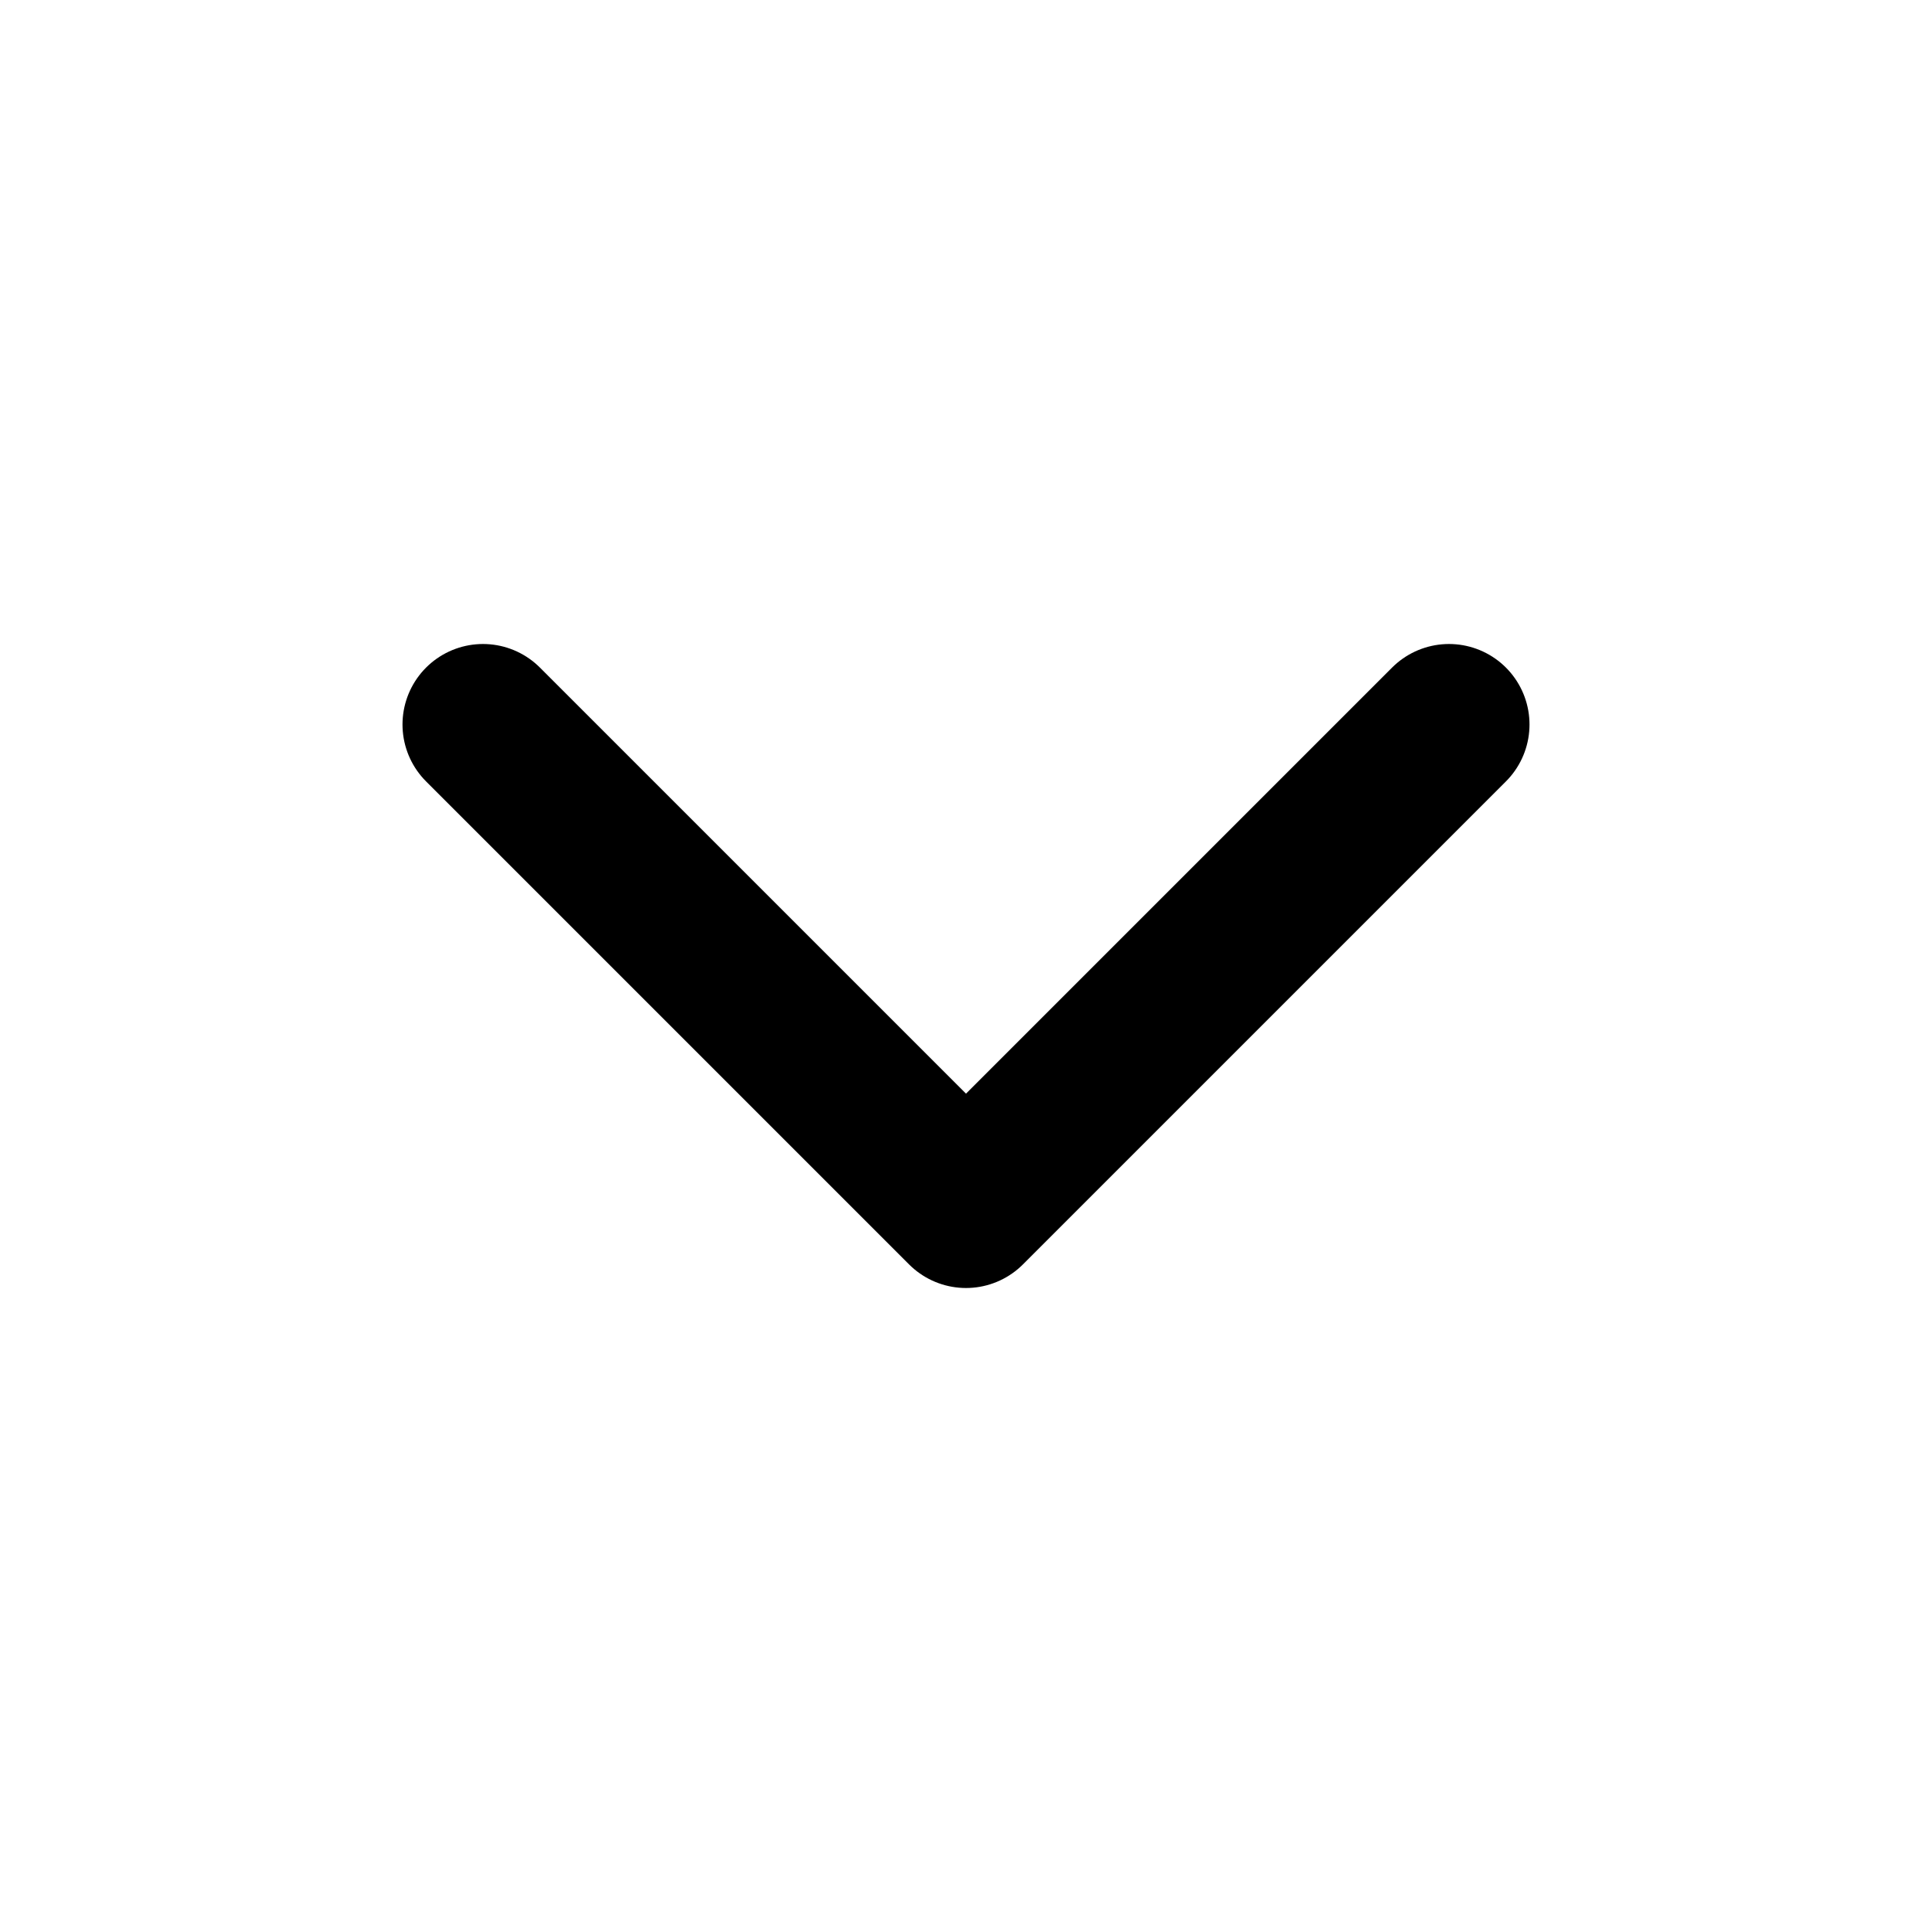
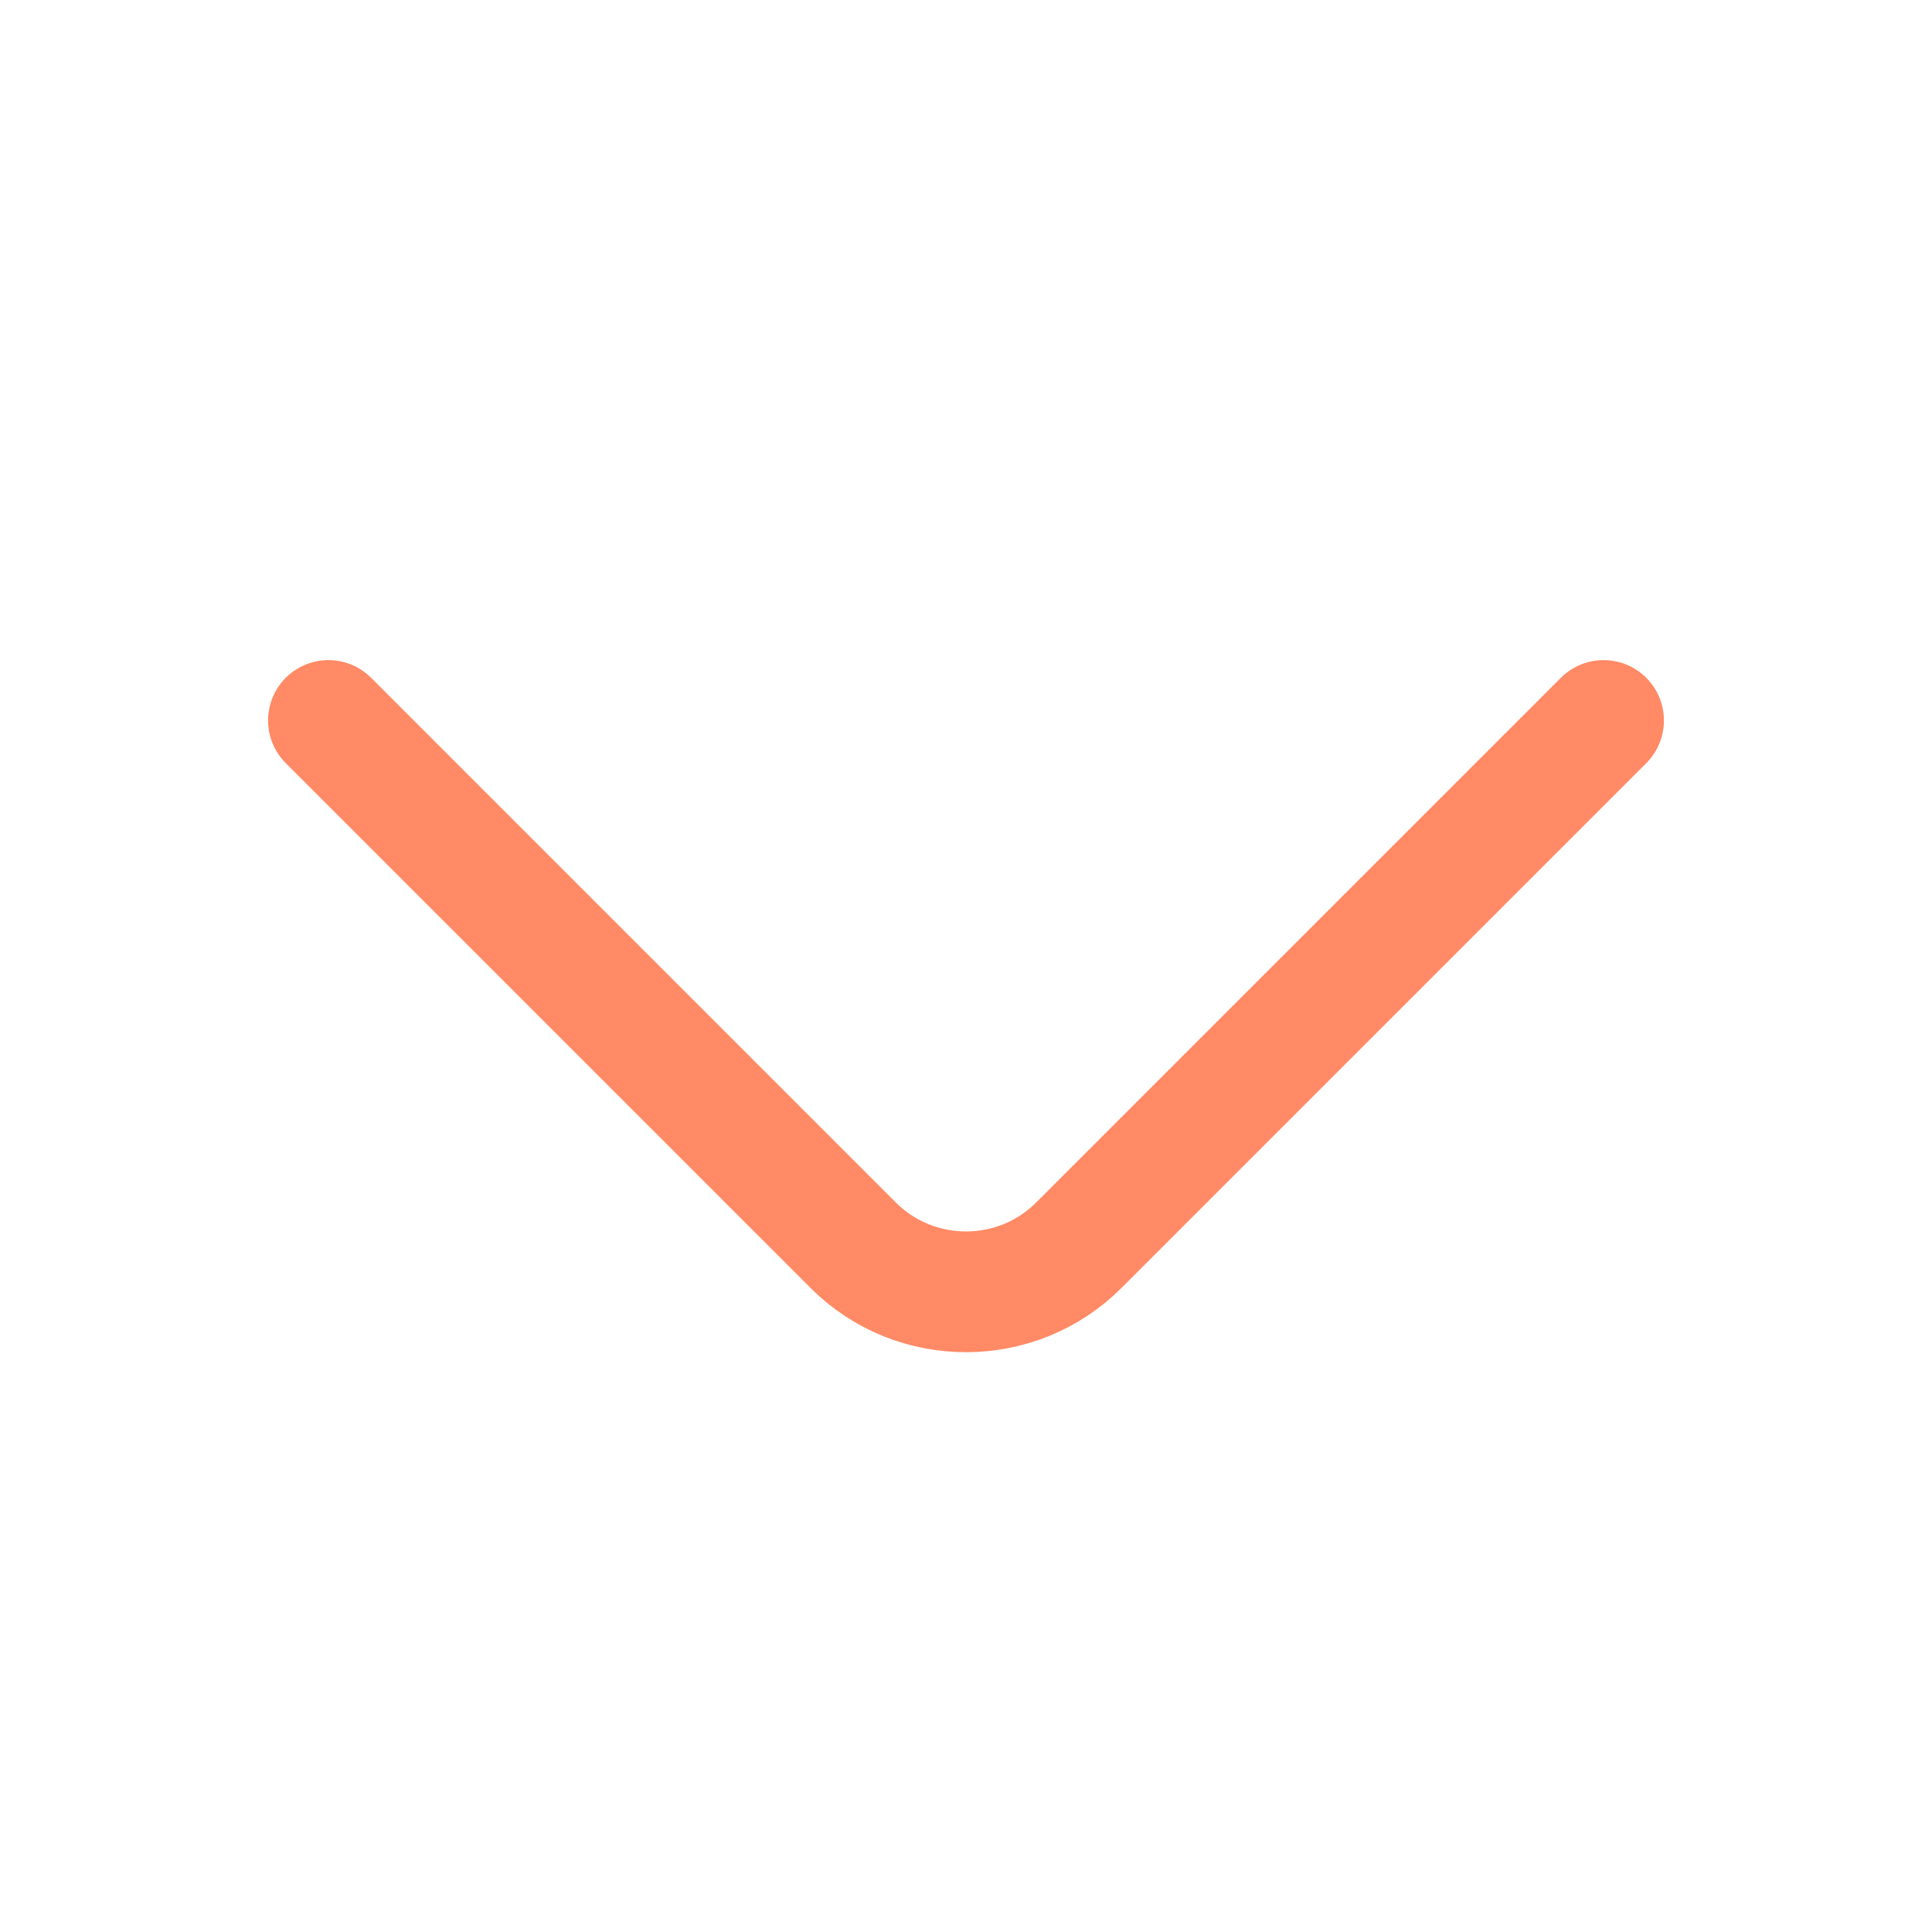
- <svg xmlns="http://www.w3.org/2000/svg" width="24" height="24" viewBox="0 0 24 24" fill="none" stroke="currentColor" stroke-width="2" stroke-linecap="round" stroke-linejoin="round" class="lucide lucide-chevron-down">
-   <path d="m6 9 6 6 6-6" />
+ <svg xmlns="http://www.w3.org/2000/svg" width="32" height="32" viewBox="0 0 24 24" fill="none">
+   <path stroke="#FF8A65" stroke-linecap="round" stroke-linejoin="round" stroke-miterlimit="10" stroke-width="1.5" d="M19.92 8.95l-6.52 6.52c-.77.77-2.03.77-2.8 0L4.08 8.95" />
</svg>
